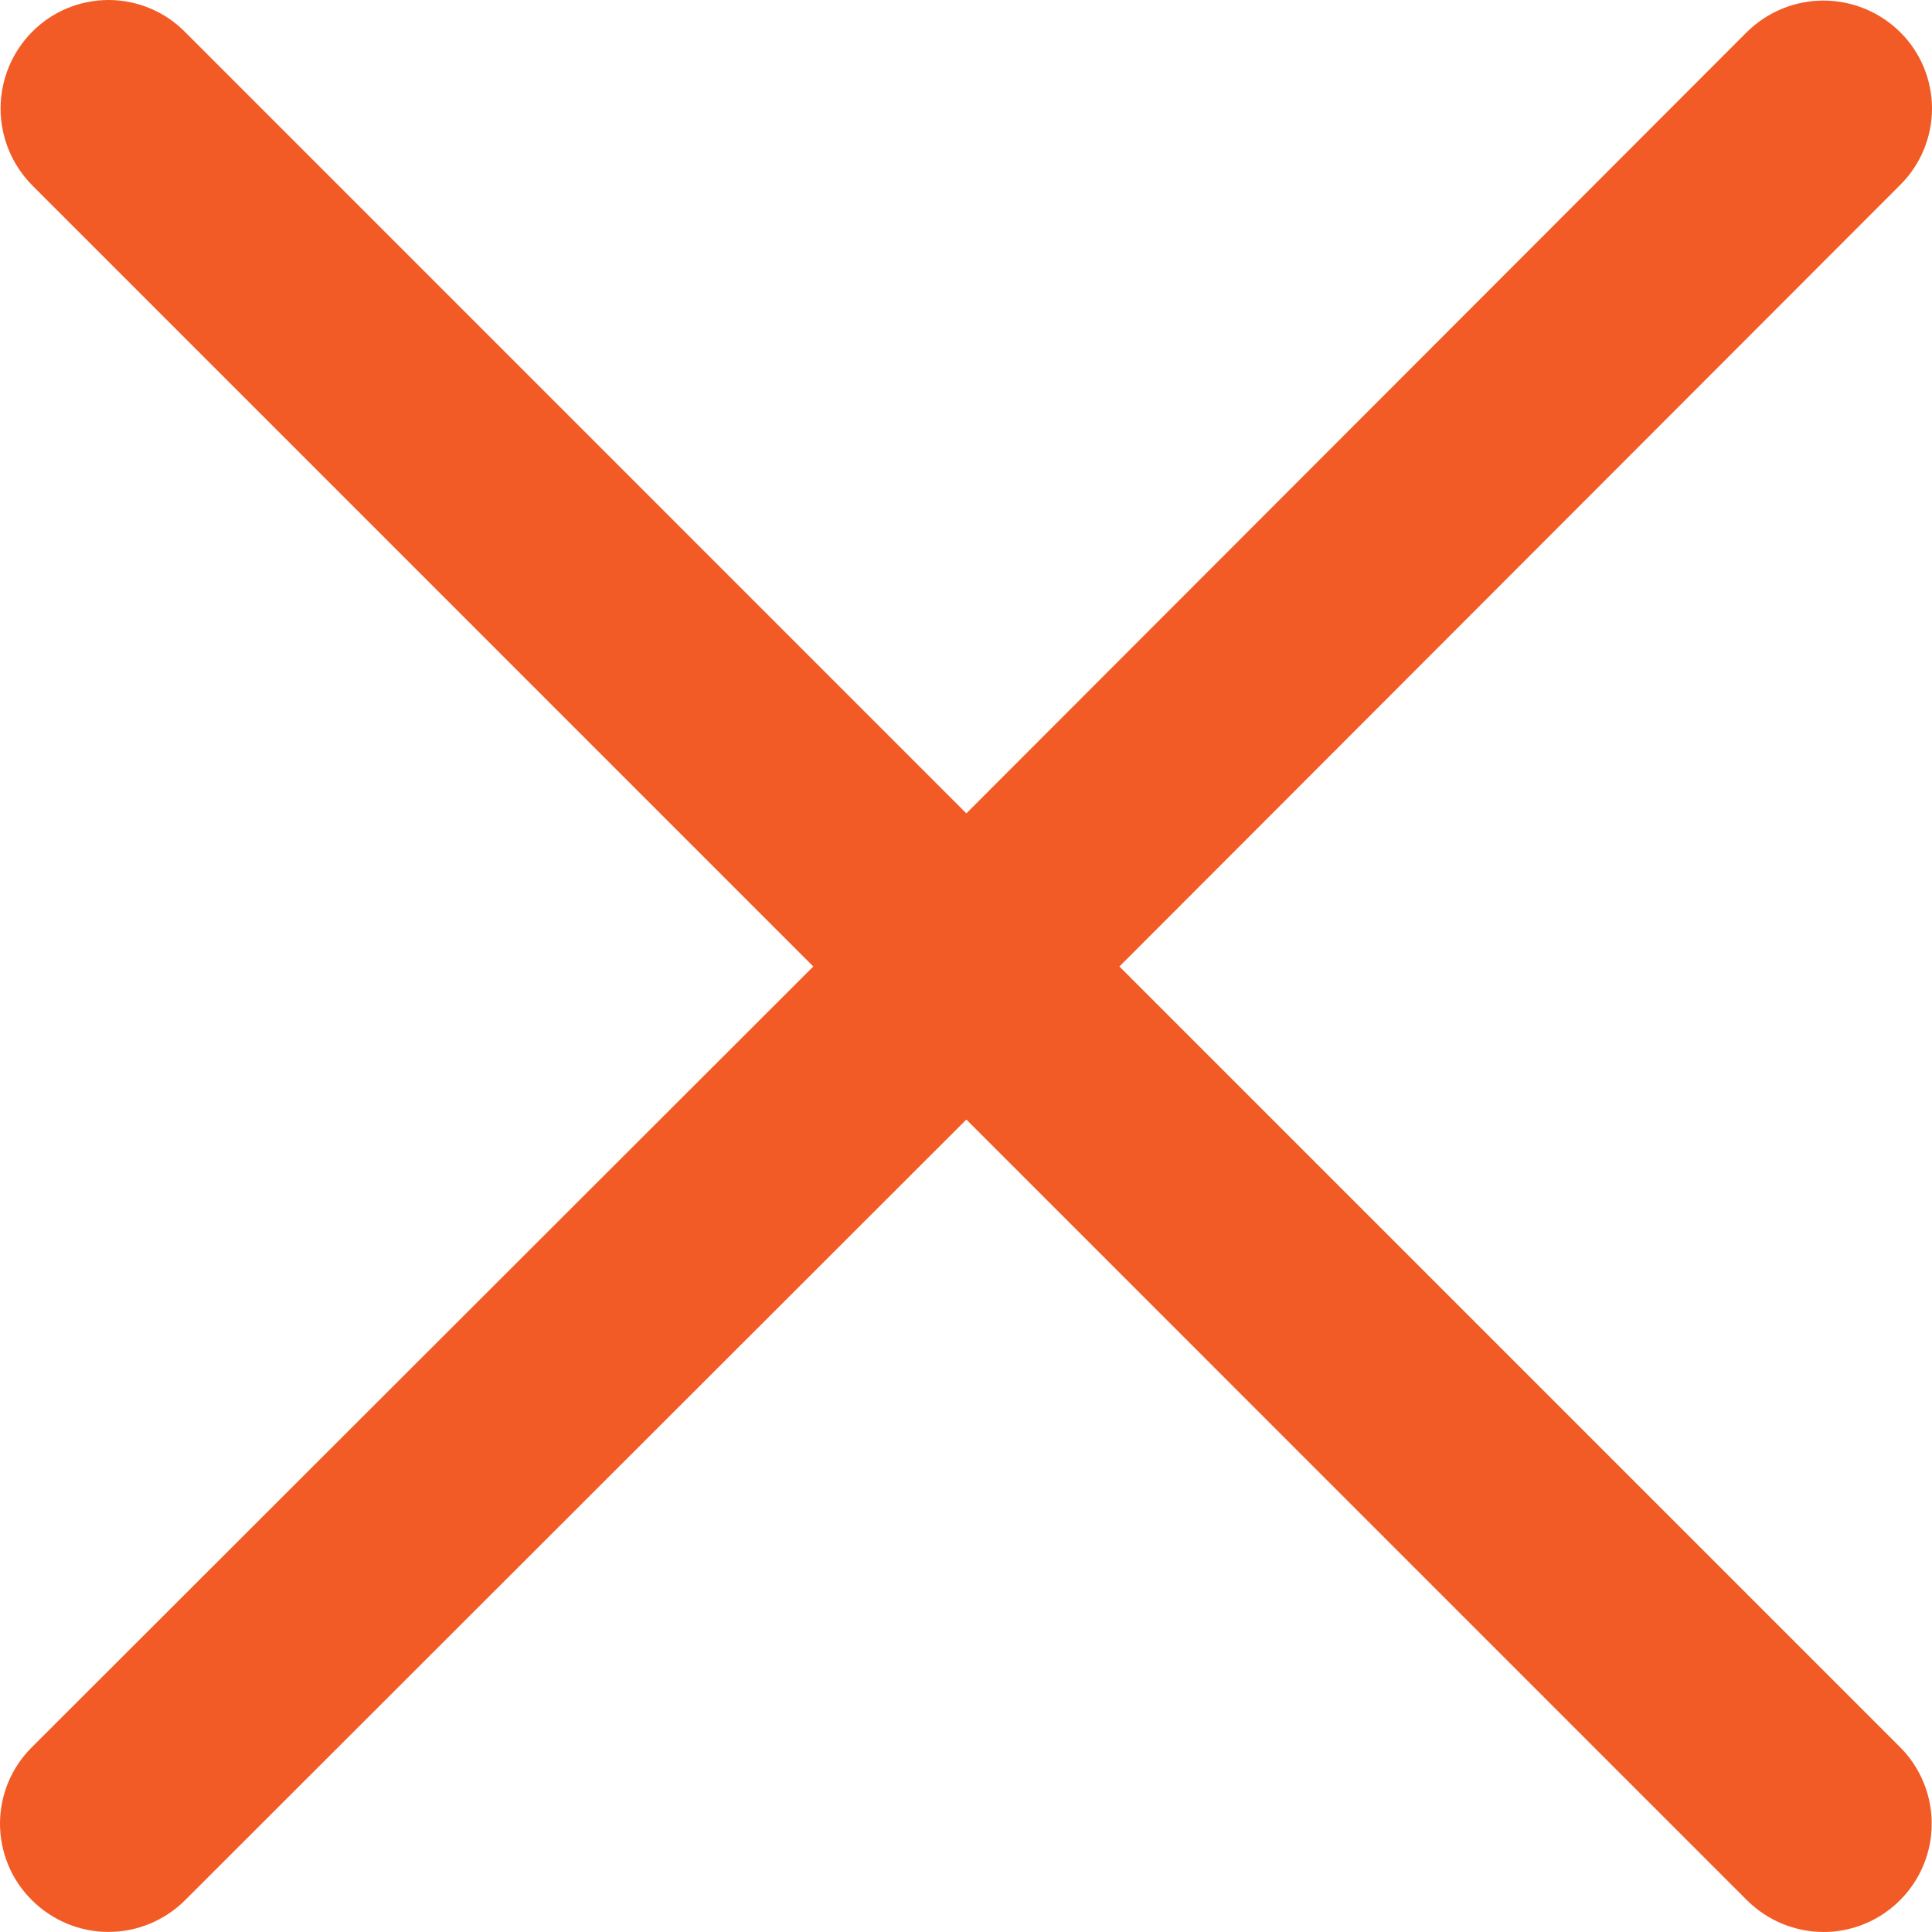
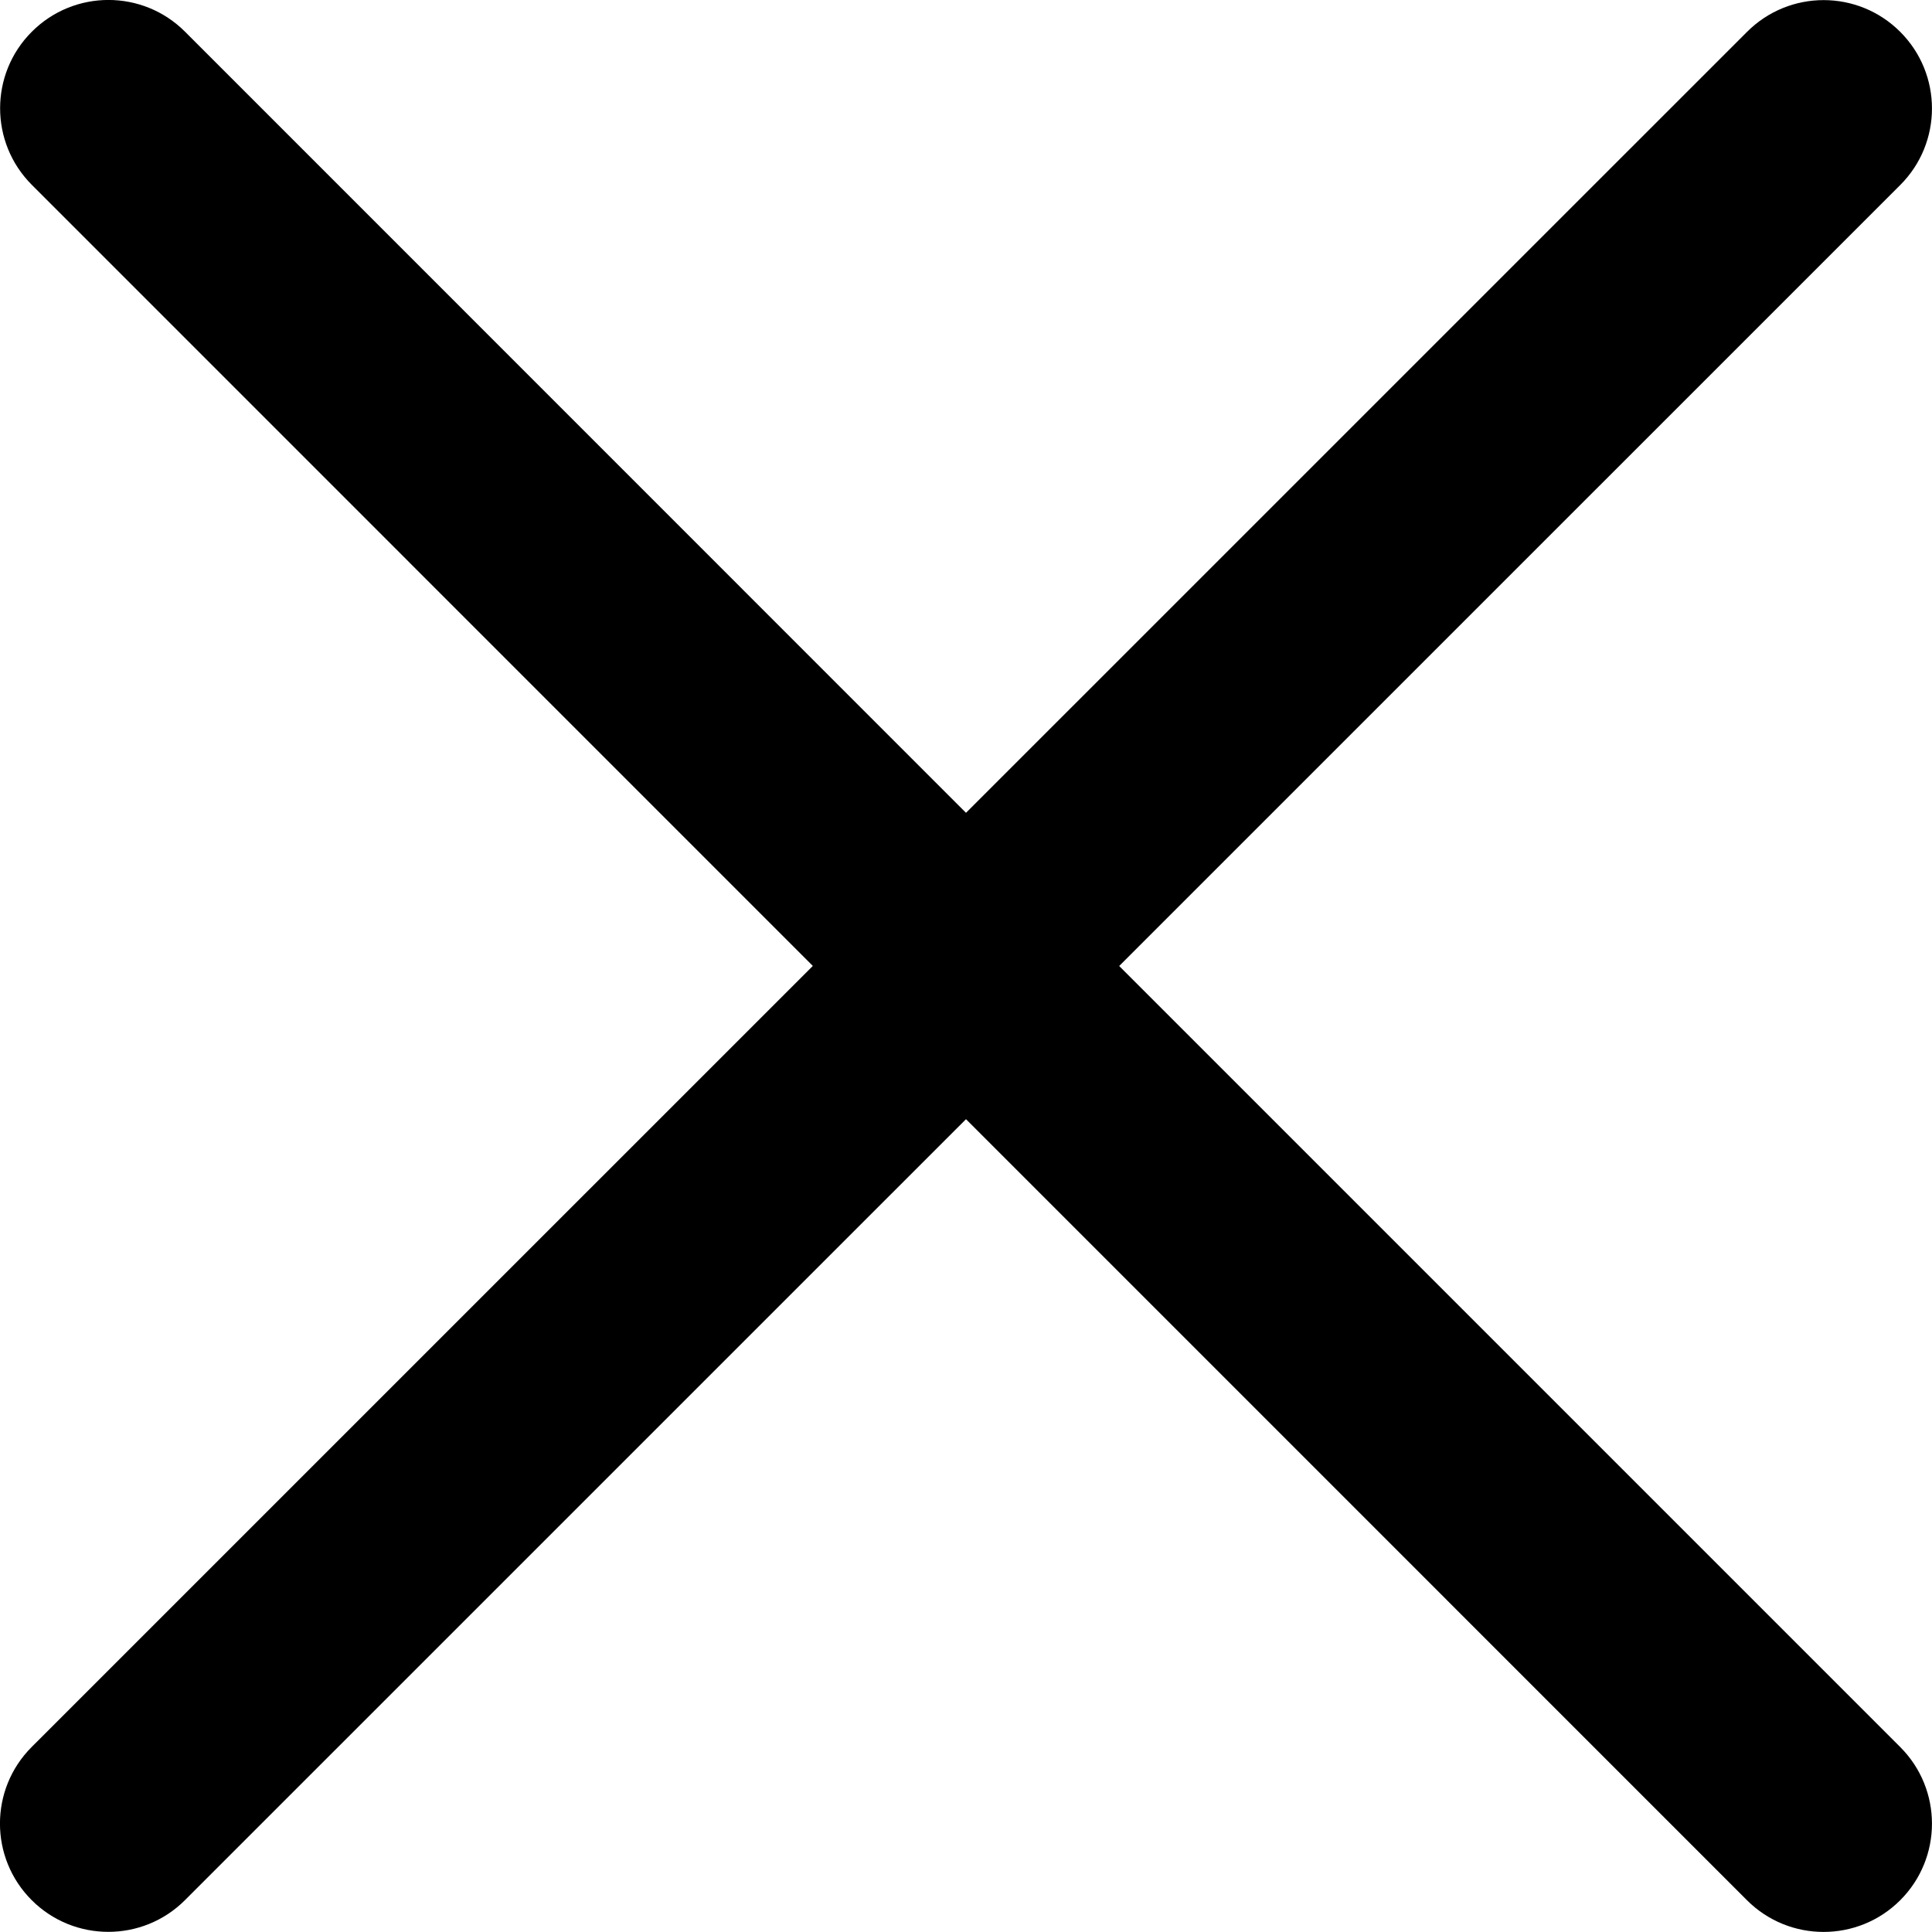
- <svg xmlns="http://www.w3.org/2000/svg" width="27" height="27" viewBox="0 0 27 27" fill="none">
-   <path d="M15.644 13.507L26.553 2.587C26.695 2.447 26.807 2.28 26.884 2.096C26.96 1.913 27 1.716 27 1.517C27 1.318 26.96 1.121 26.884 0.937C26.807 0.753 26.695 0.587 26.553 0.447C26.268 0.166 25.884 0.008 25.483 0.008C25.083 0.008 24.699 0.166 24.414 0.447L13.505 11.367L2.586 0.447C2.446 0.305 2.28 0.193 2.096 0.116C1.913 0.04 1.716 0 1.517 0C1.318 0 1.121 0.04 0.937 0.116C0.753 0.193 0.587 0.305 0.447 0.447C0.166 0.732 0.008 1.116 0.008 1.517C0.008 1.917 0.166 2.301 0.447 2.587L11.366 13.507L0.447 24.416C0.305 24.556 0.193 24.723 0.116 24.906C0.04 25.09 0 25.287 0 25.486C0 25.685 0.04 25.882 0.116 26.066C0.193 26.25 0.305 26.416 0.447 26.556C0.731 26.839 1.115 26.999 1.517 26.999C1.918 26.999 2.302 26.839 2.586 26.556L13.505 15.646L24.414 26.556C24.698 26.839 25.082 26.998 25.483 27C25.783 27 26.075 26.911 26.324 26.744C26.572 26.578 26.766 26.342 26.881 26.065C26.995 25.789 27.025 25.485 26.967 25.191C26.909 24.898 26.765 24.628 26.553 24.416L15.644 13.507Z" fill="#F25B26" />
+ <svg xmlns="http://www.w3.org/2000/svg" version="1.0" id="Layer_1" x="0px" y="0px" width="26.752px" height="26.752px" viewBox="0 0 26.752 26.752" enable-background="new 0 0 26.752 26.752" xml:space="preserve">
+   <path d="M15.497,13.376L26.312,2.562c0.586-0.585,0.586-1.535,0-2.121s-1.535-0.586-2.121,0L13.376,11.255L2.562,0.439 c-0.586-0.586-1.535-0.586-2.121,0c-0.586,0.585-0.586,1.535,0,2.121l10.814,10.815L0.439,24.19c-0.586,0.586-0.586,1.535,0,2.121 c0.293,0.293,0.677,0.439,1.061,0.439s0.768-0.146,1.061-0.439l10.815-10.814L24.19,26.312c0.293,0.293,0.677,0.439,1.061,0.439 s0.768-0.146,1.061-0.439c0.586-0.586,0.586-1.535,0-2.121L15.497,13.376z" />
</svg>
